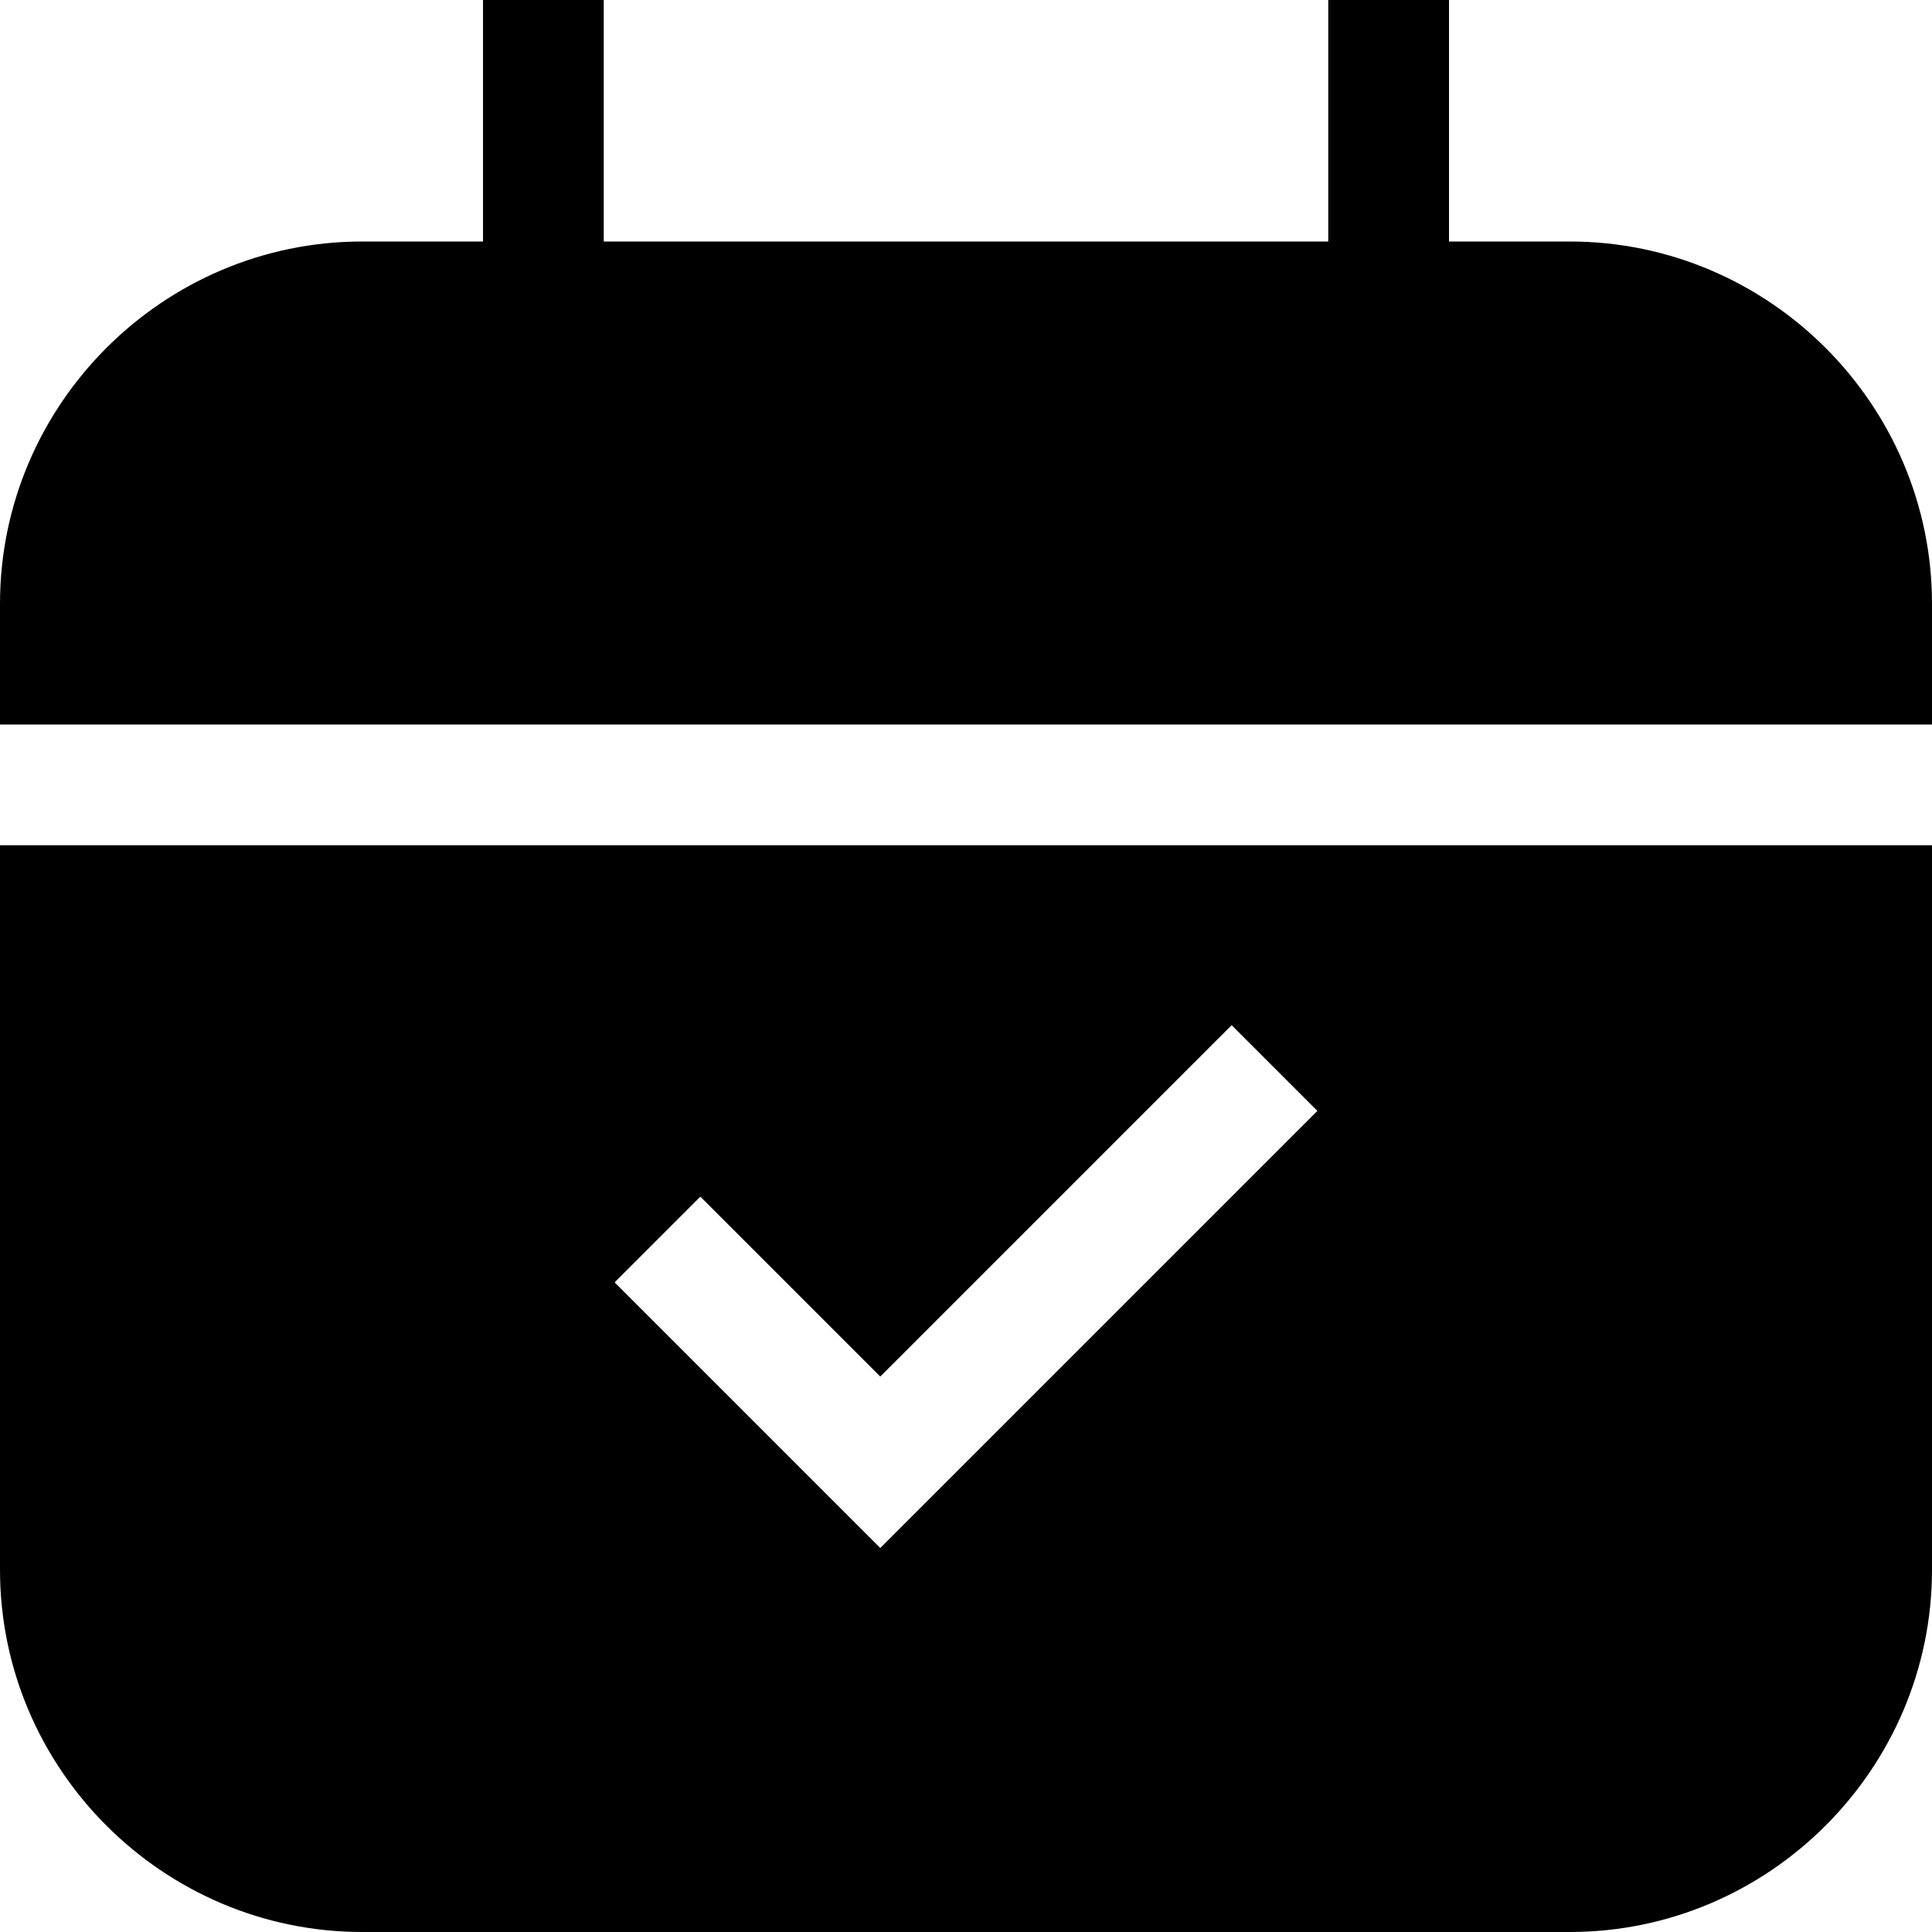
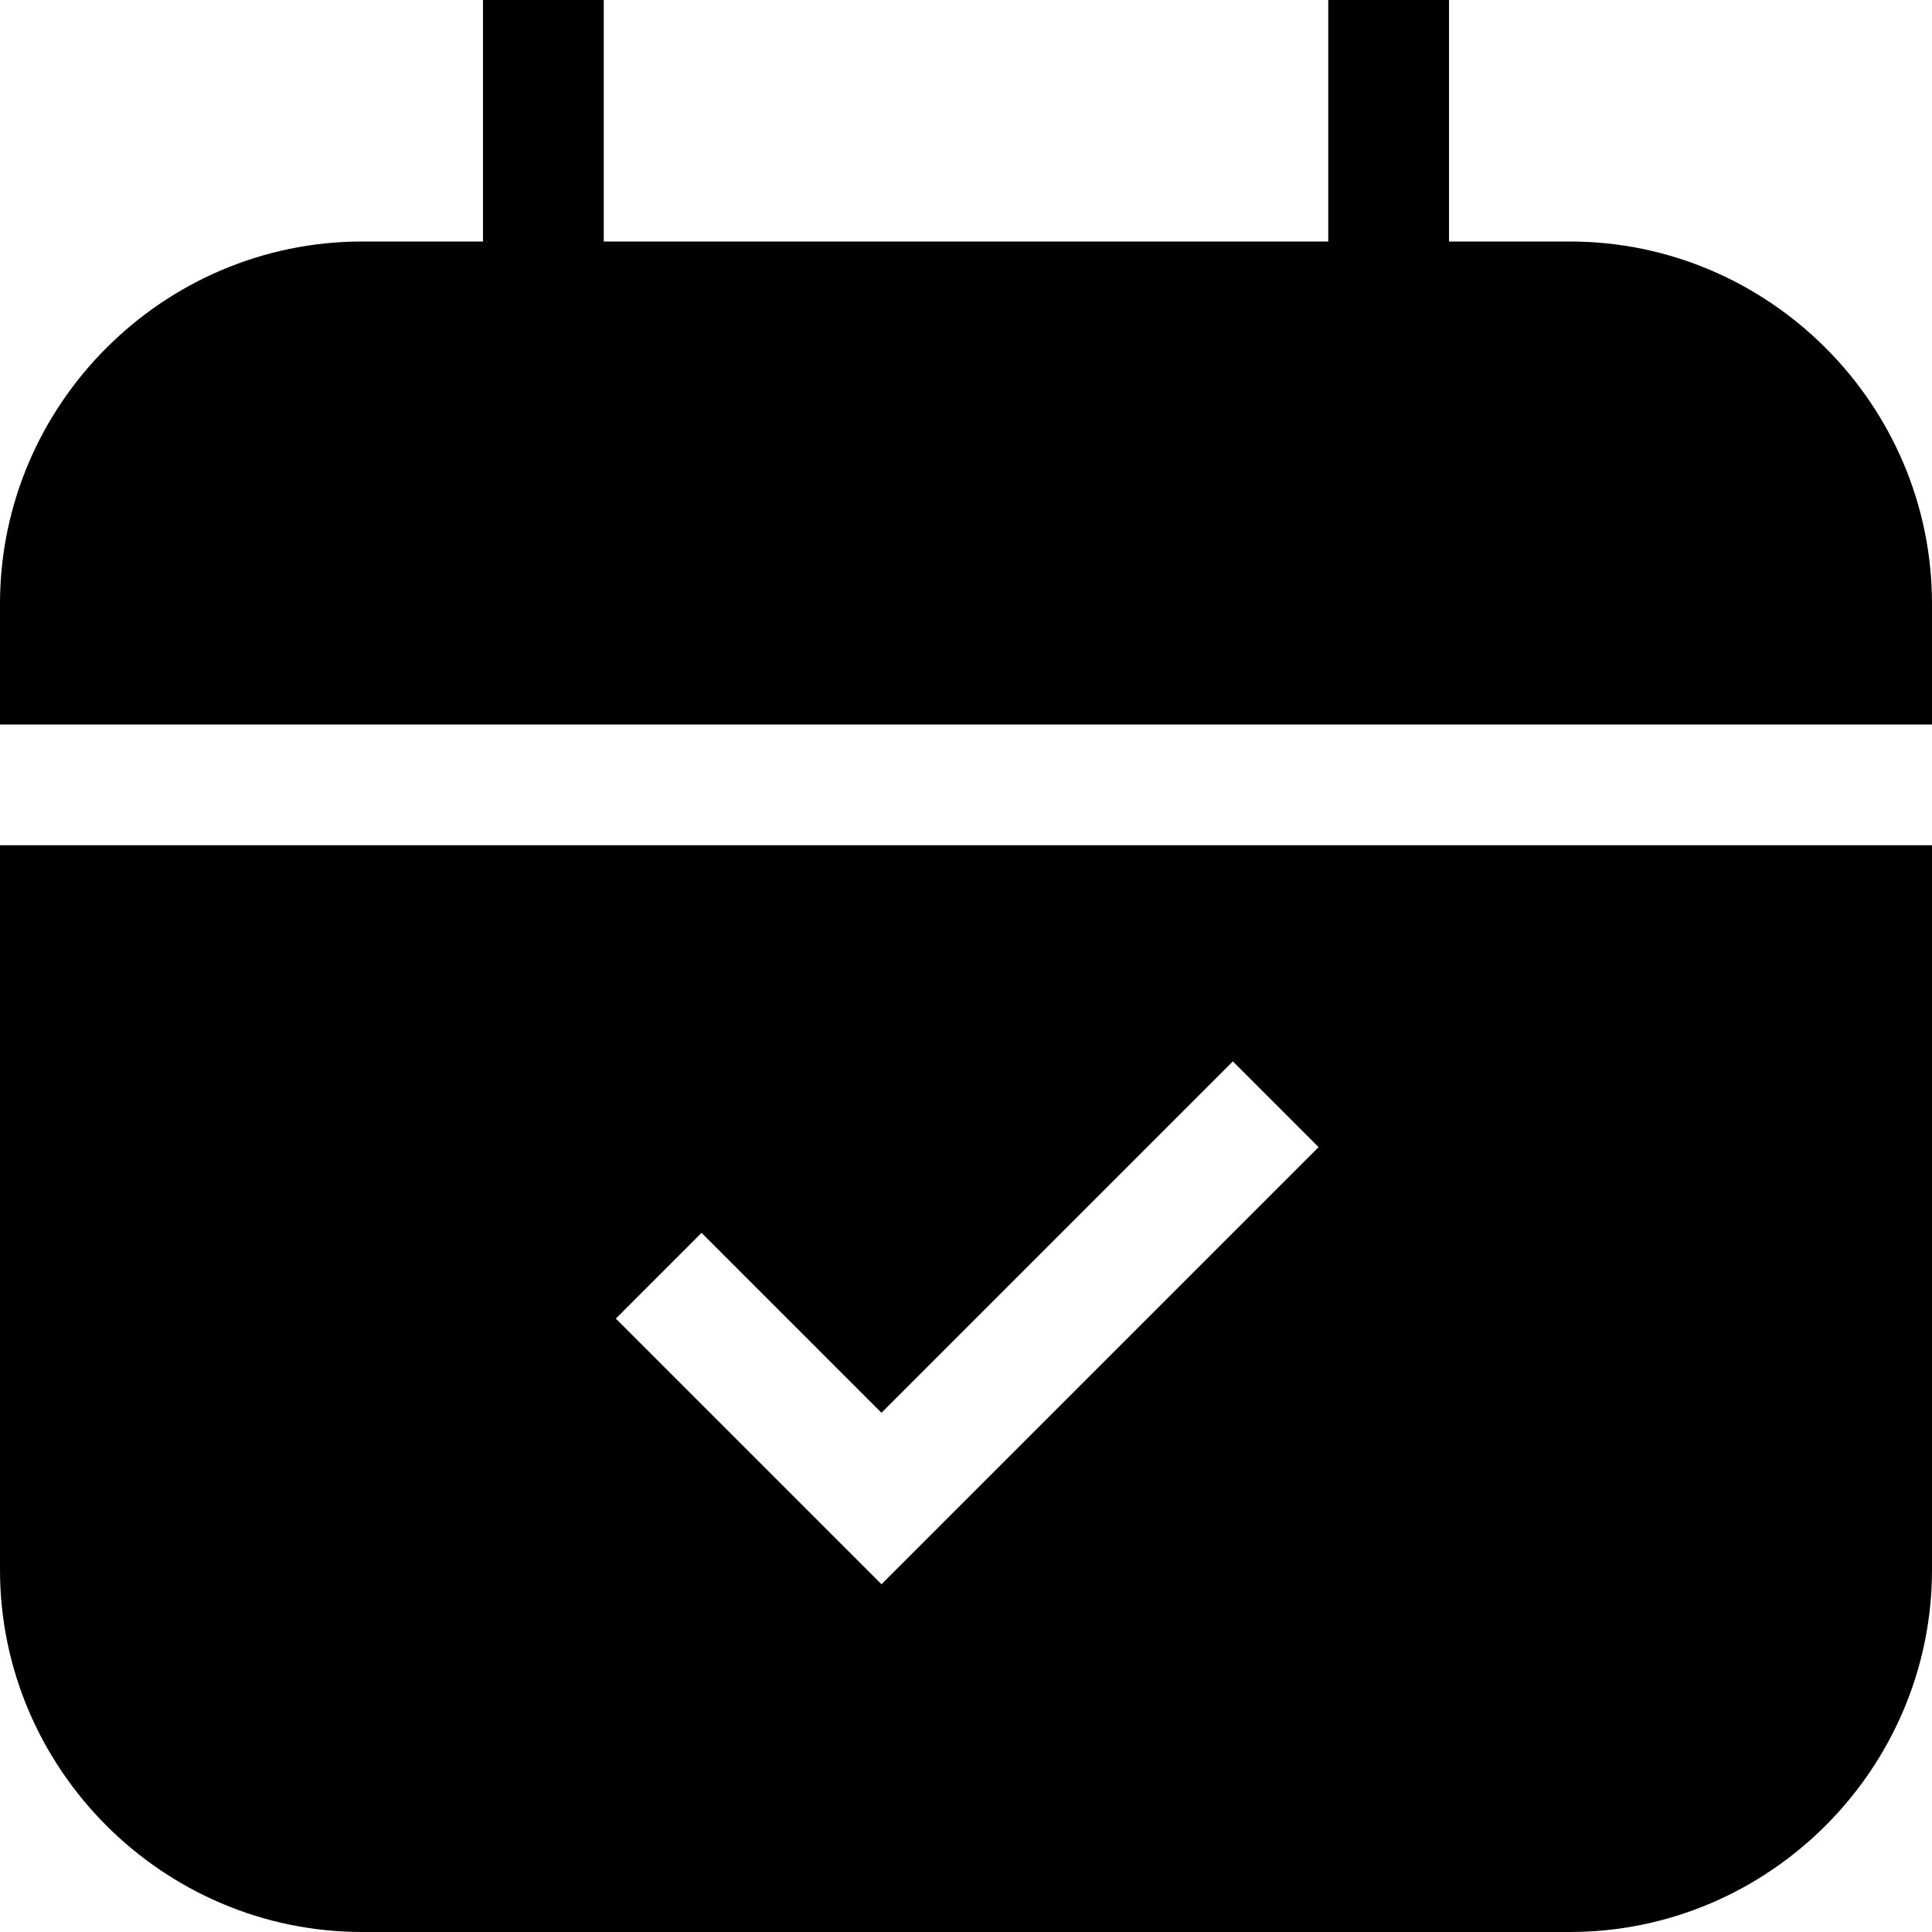
<svg xmlns="http://www.w3.org/2000/svg" width="16" height="16" fill="currentColor" class="lti lti-calendar-check-fill" viewBox="0 0 16 16">
-   <path d="M0 13c0 1.65 1.35 3 3 3h10c1.65 0 3-1.35 3-3V7H0zm5.8-3.09 1.49 1.49 2.91-2.91.71.71-3.62 3.62-2.2-2.2zM13 2h-1V0h-1v2H5V0H4v2H3C1.35 2 0 3.35 0 5v1h16V5c0-1.65-1.35-3-3-3" />
+   <path d="M13 2h-1V0h-1v2H5V0H4v2H3C1.35 2 0 3.35 0 5v1h16V5c0-1.65-1.35-3-3-3M0 7v6c0 1.65 1.35 3 3 3h10c1.65 0 3-1.35 3-3V7zm7.3 6.12-2.2-2.2.71-.71L7.3 11.7l2.91-2.91.71.71z" />
</svg>
